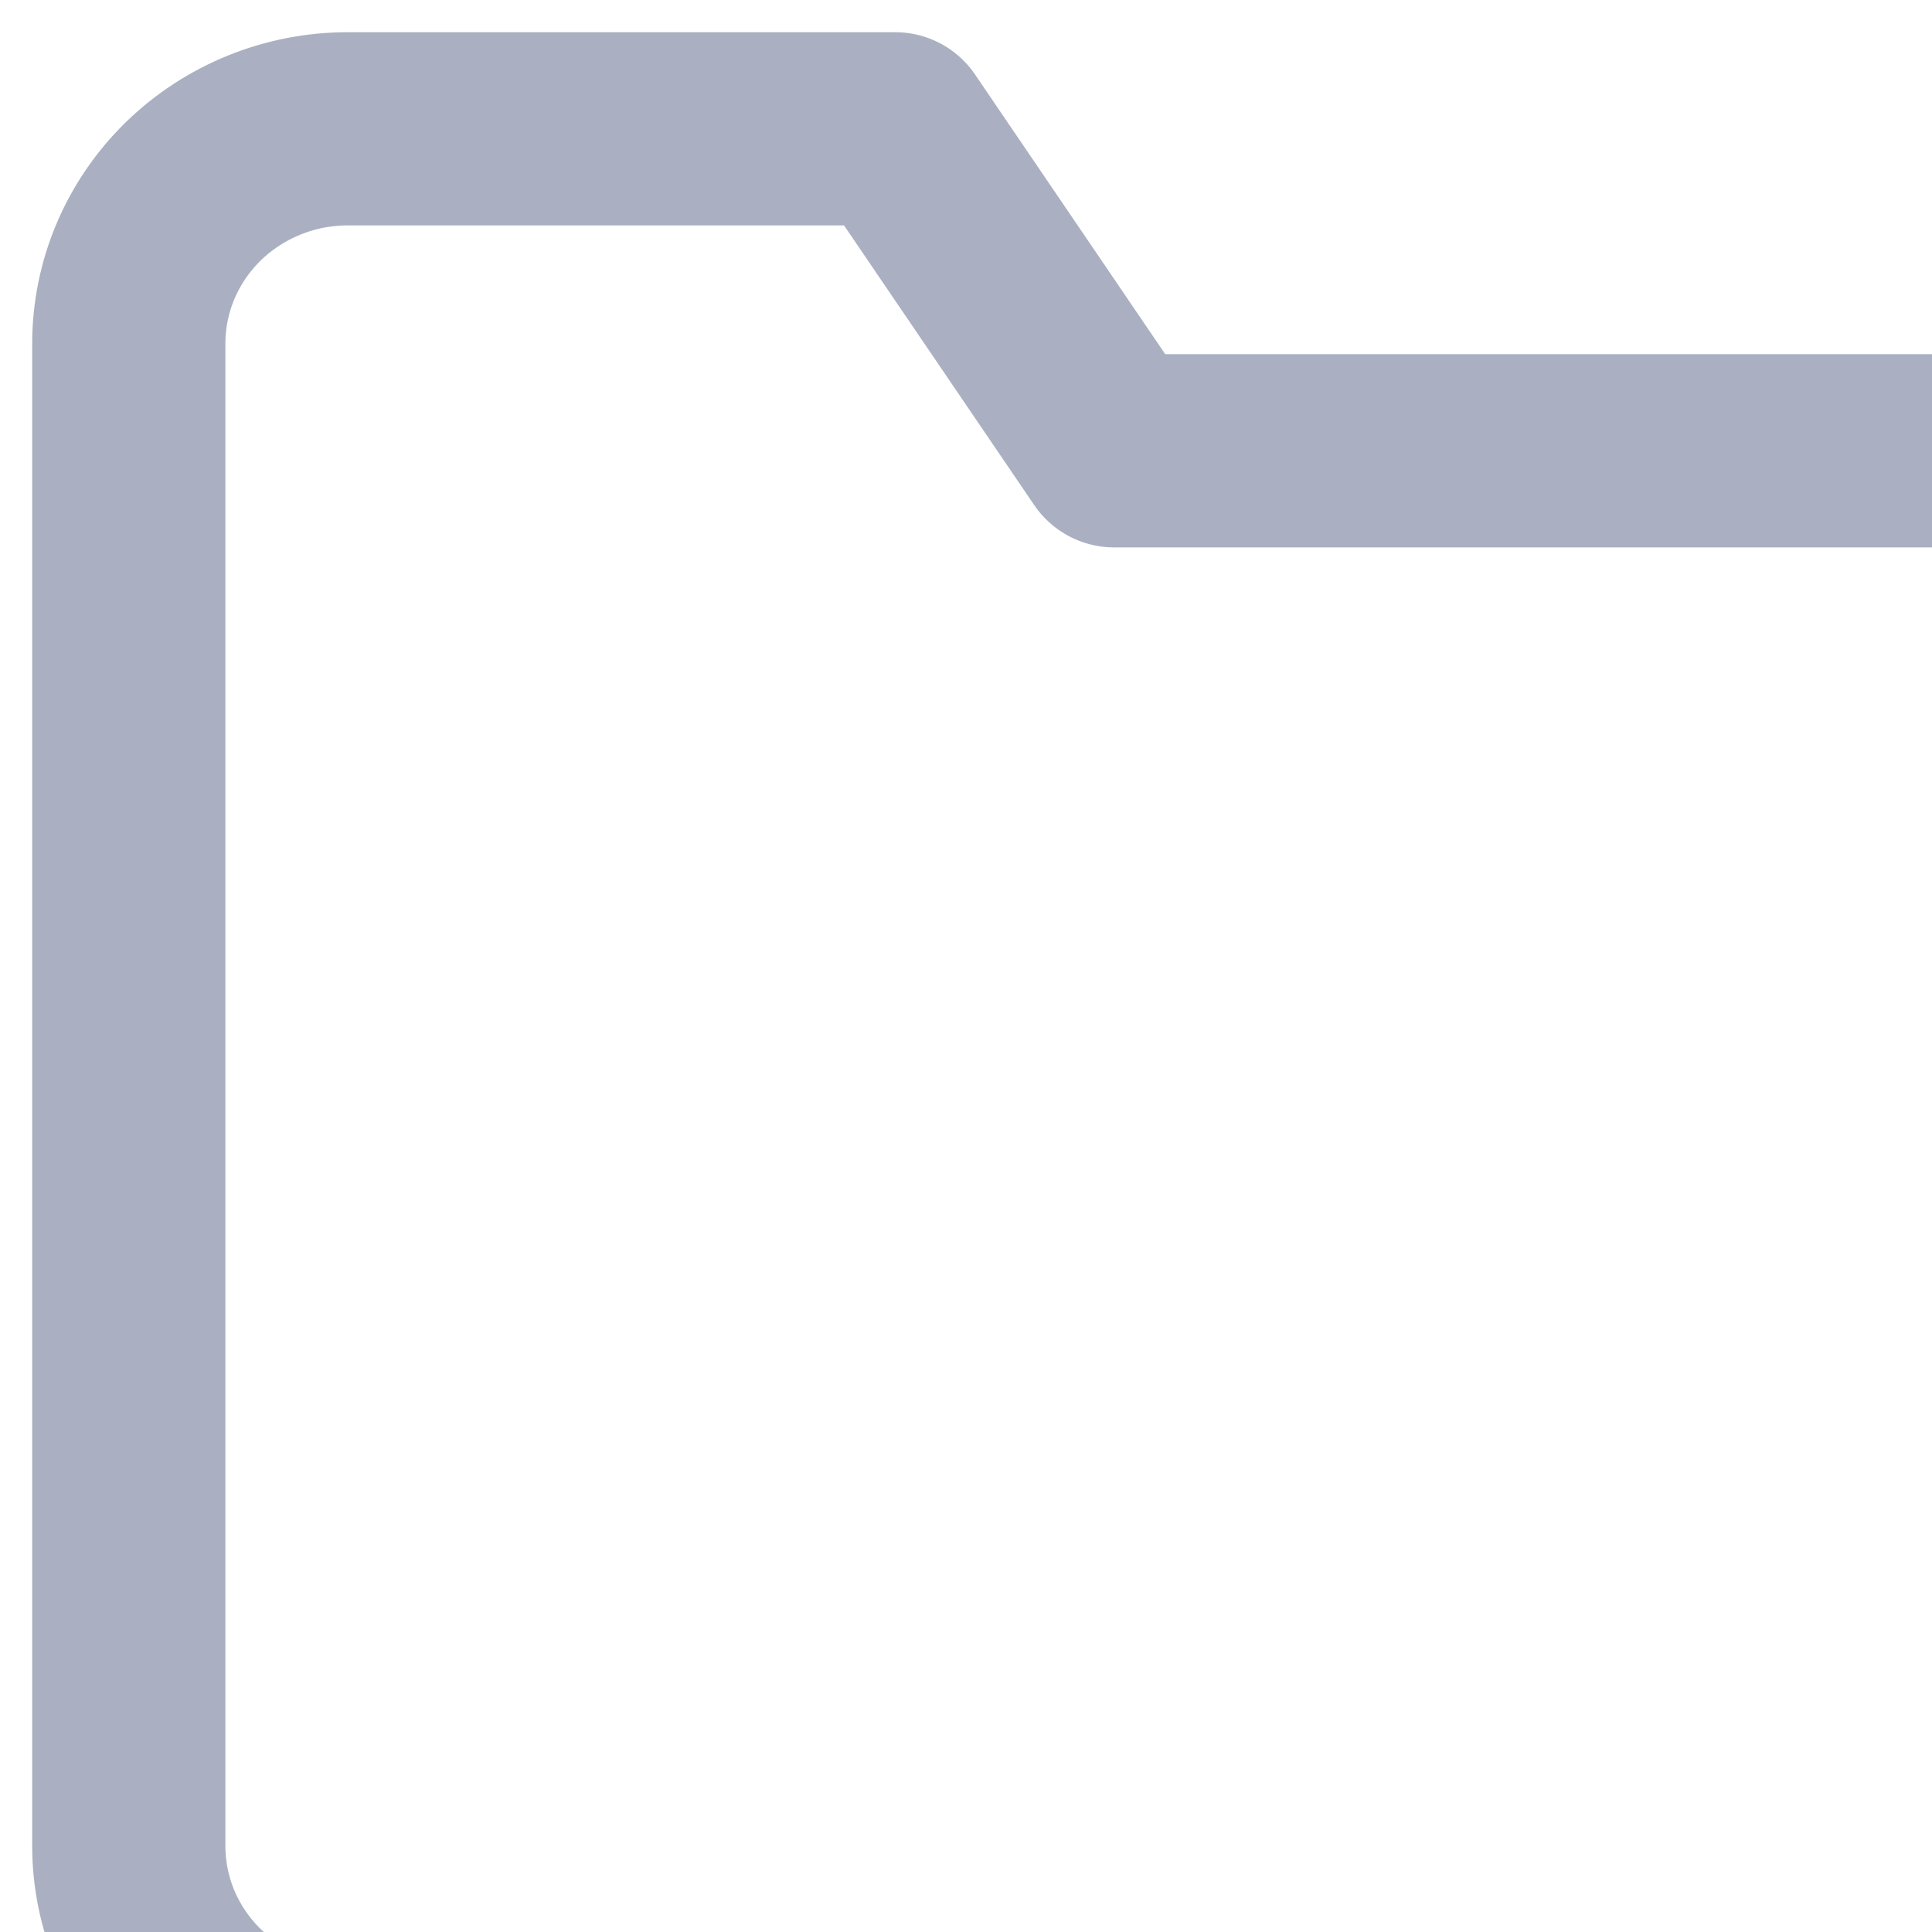
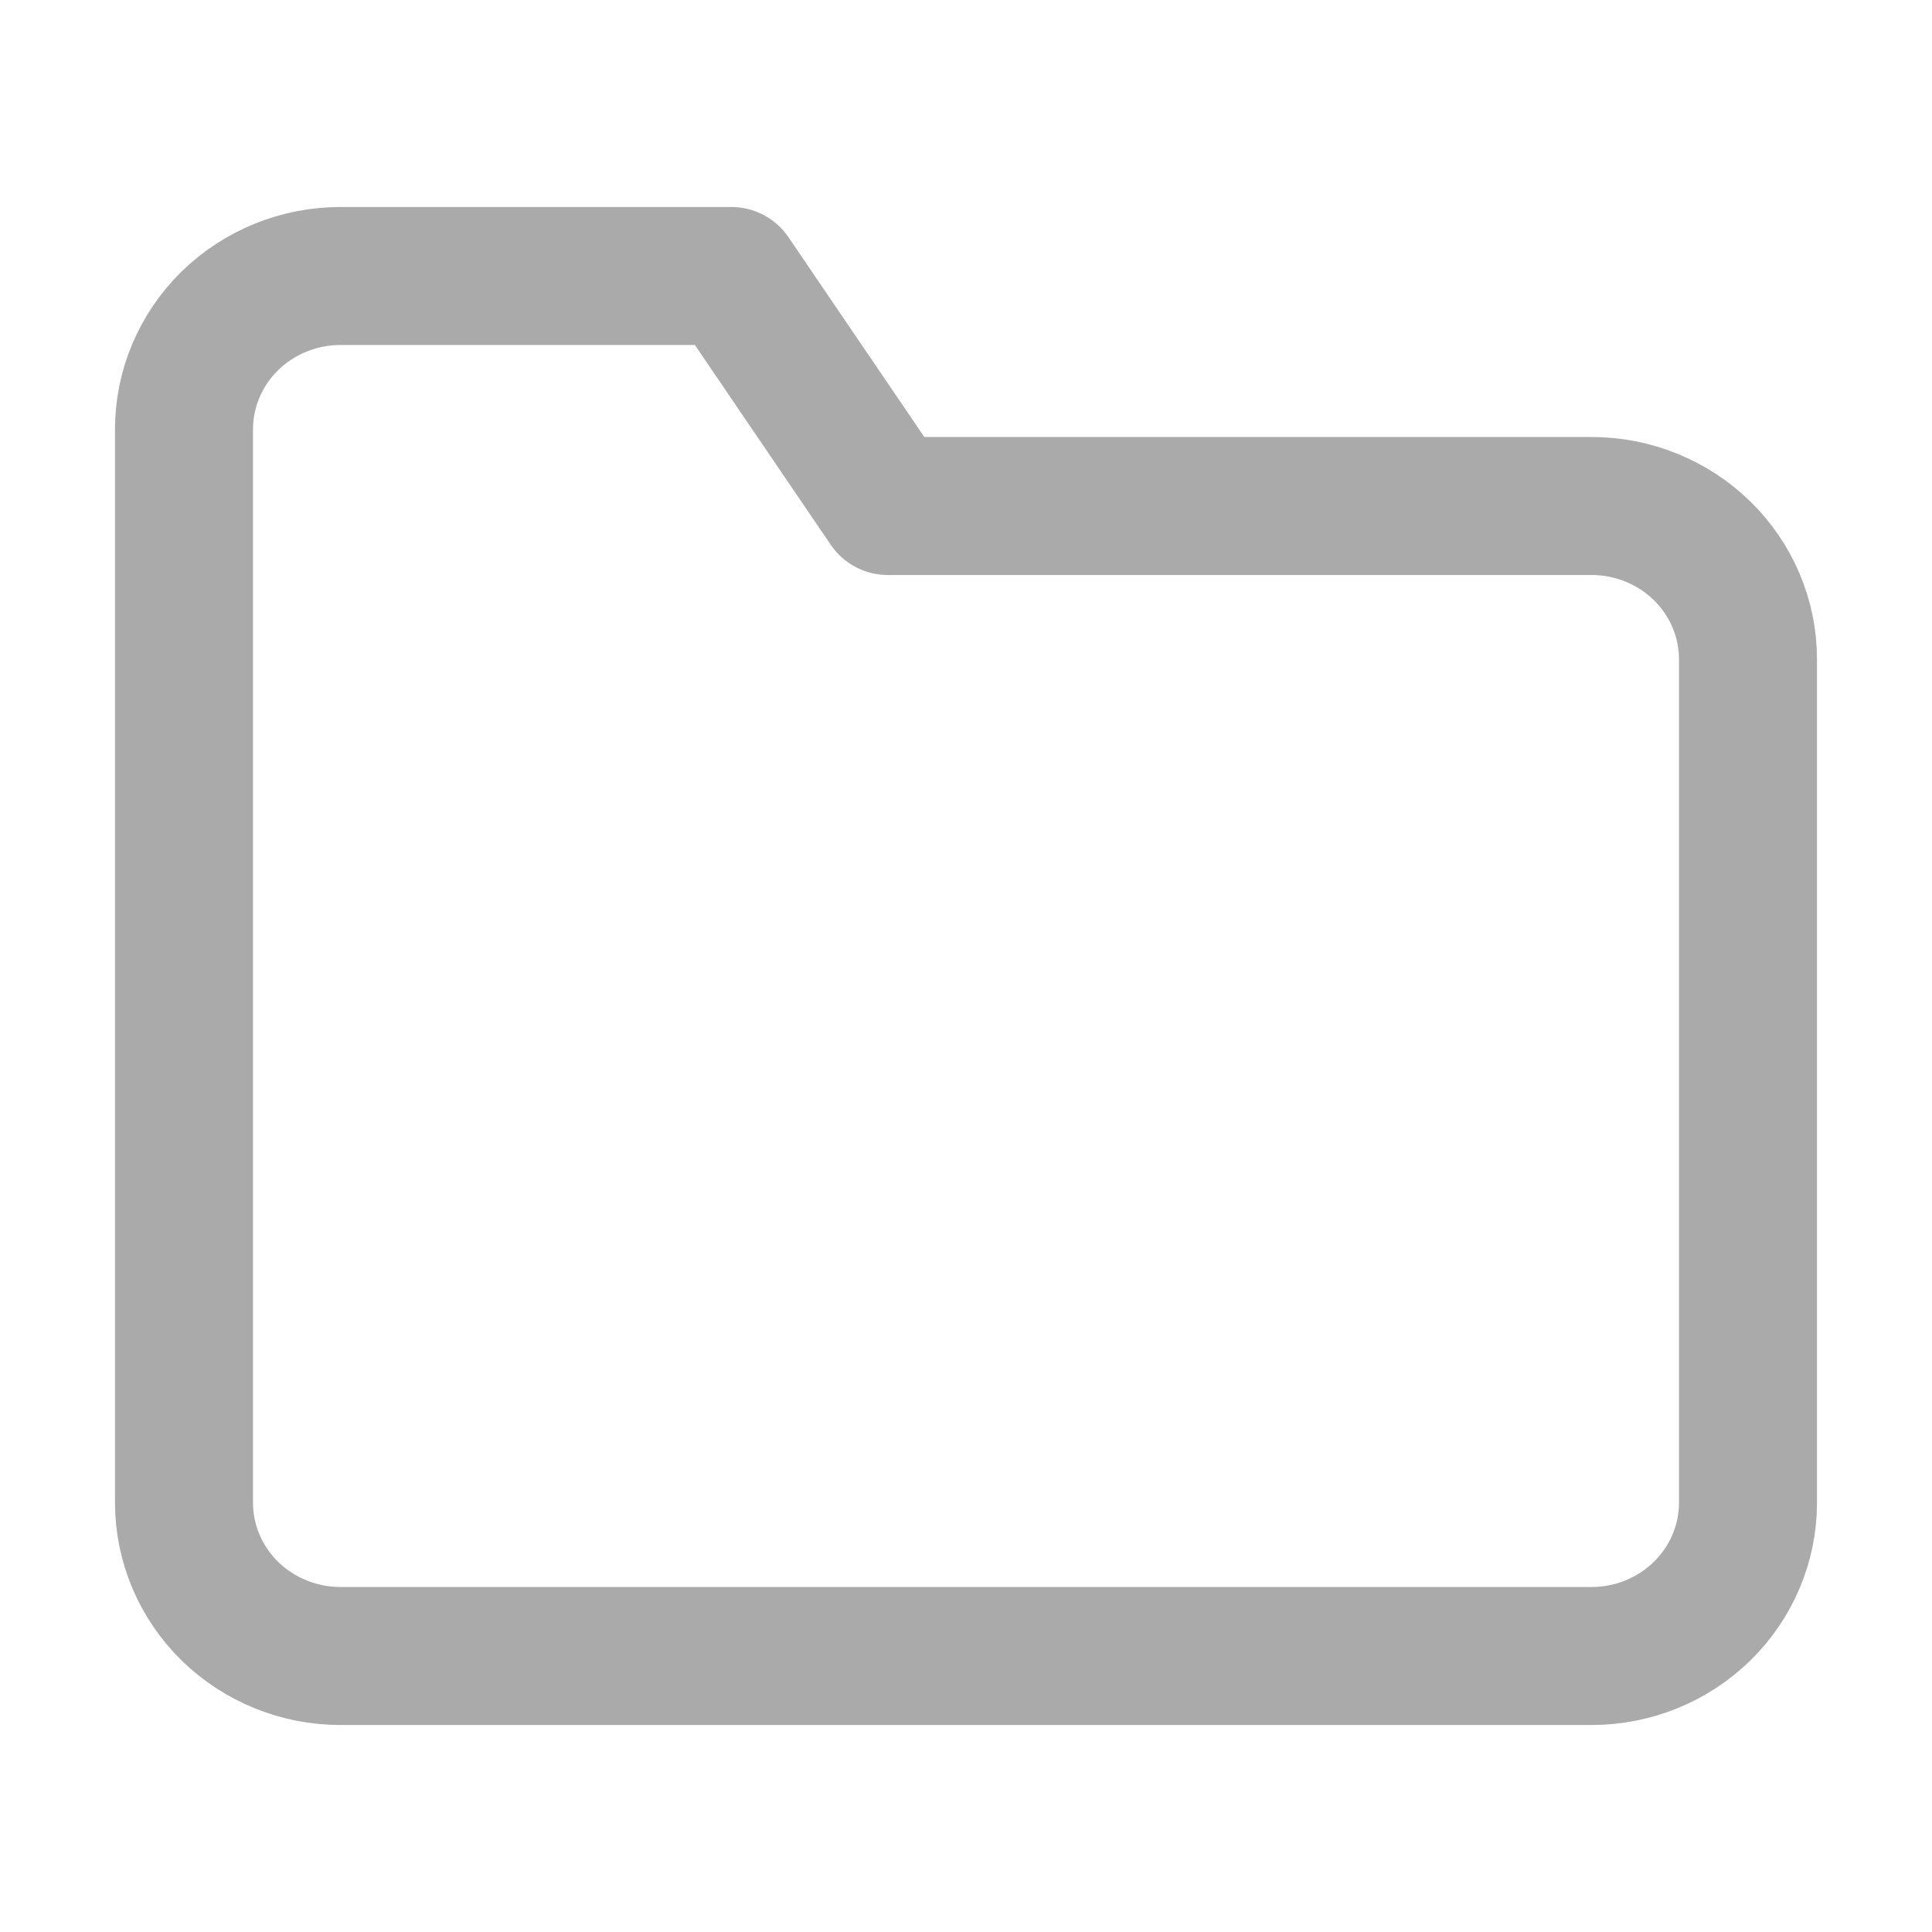
- <svg xmlns="http://www.w3.org/2000/svg" width="15" height="15" viewBox="0 0 15 15" fill="none">
-   <path d="M18 14.333C18 14.775 17.821 15.199 17.502 15.512C17.183 15.824 16.751 16 16.3 16H2.7C2.249 16 1.817 15.824 1.498 15.512C1.179 15.199 1 14.775 1 14.333V2.667C1 2.225 1.179 1.801 1.498 1.488C1.817 1.176 2.249 1 2.7 1H6.95L8.65 3.5H16.3C16.751 3.5 17.183 3.676 17.502 3.988C17.821 4.301 18 4.725 18 5.167V14.333Z" stroke="#aab0c1" stroke-width="1.5" stroke-linecap="round" stroke-linejoin="round" />
+ <svg xmlns="http://www.w3.org/2000/svg" width="21" height="21" viewBox="0 0 21 21" fill="none">
+   <path d="M19 16.333C19 16.775 18.821 17.199 18.502 17.512C18.183 17.824 17.751 18 17.3 18H3.7C3.249 18 2.817 17.824 2.498 17.512C2.179 17.199 2 16.775 2 16.333V4.667C2 4.225 2.179 3.801 2.498 3.488C2.817 3.176 3.249 3 3.7 3H7.95L9.65 5.5H17.3C17.751 5.5 18.183 5.676 18.502 5.988C18.821 6.301 19 6.725 19 7.167V16.333Z" stroke="#AAAAAA" stroke-width="1.5" stroke-linecap="round" stroke-linejoin="round" />
</svg>
